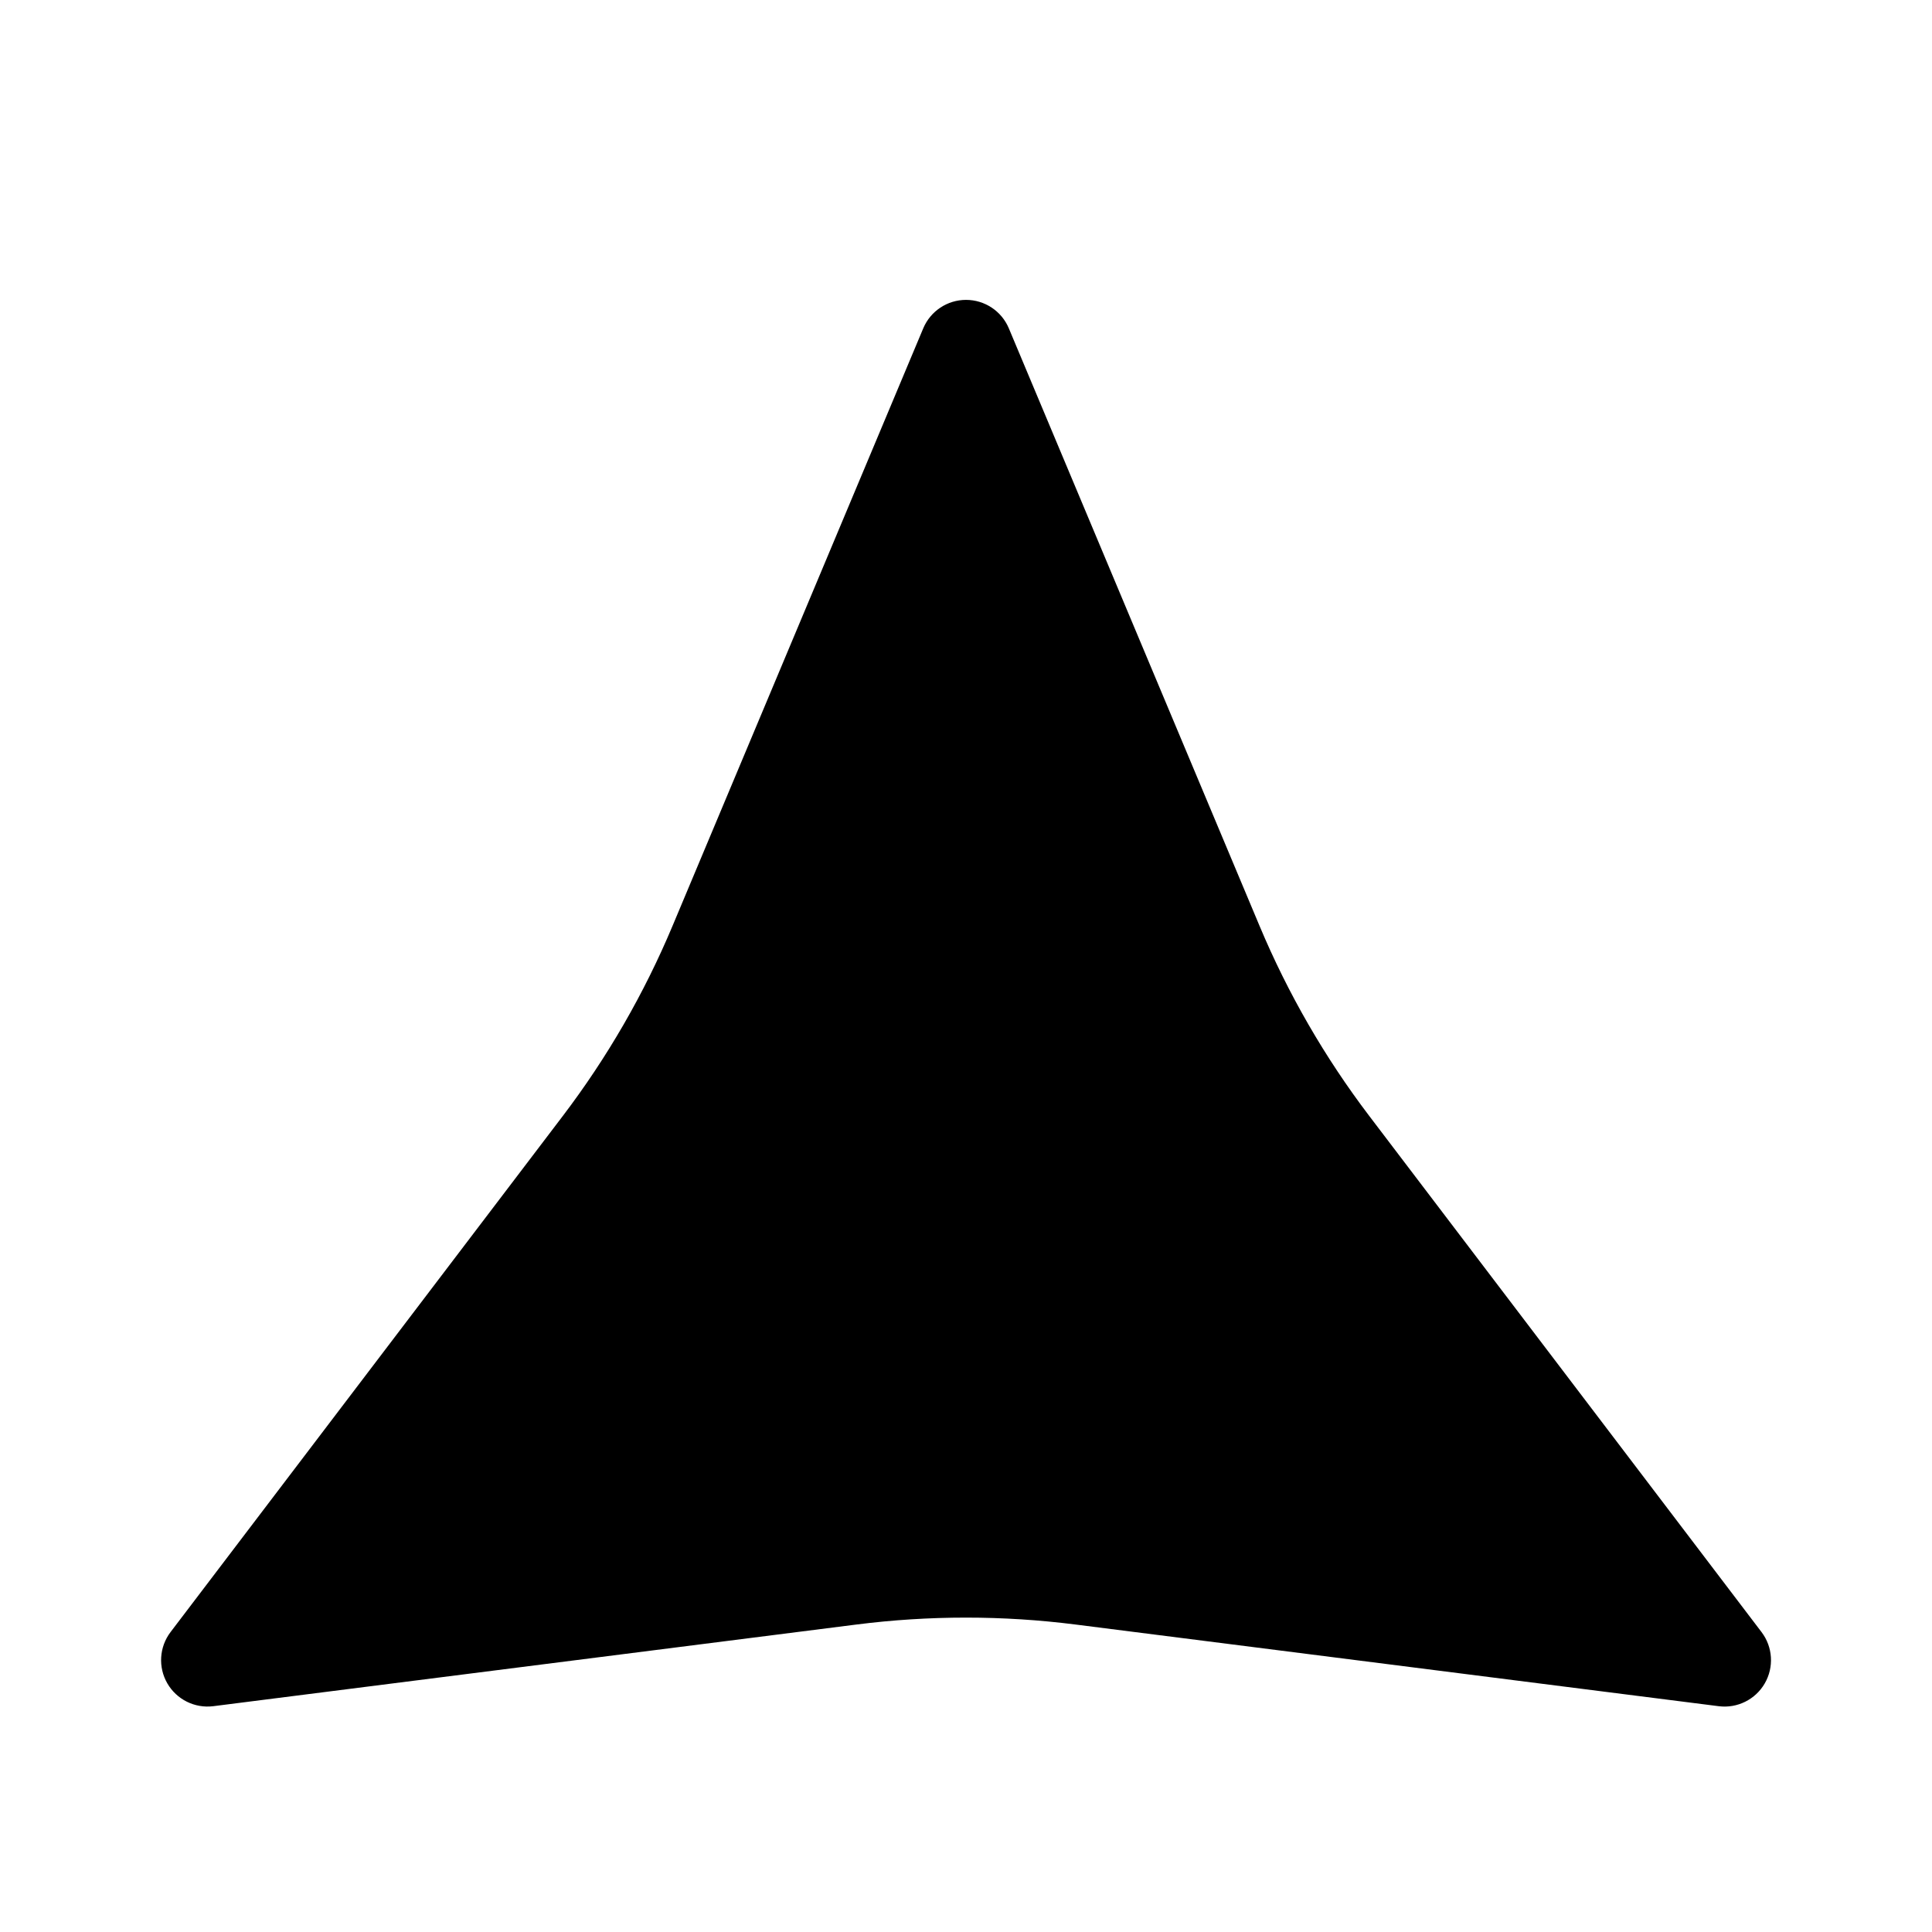
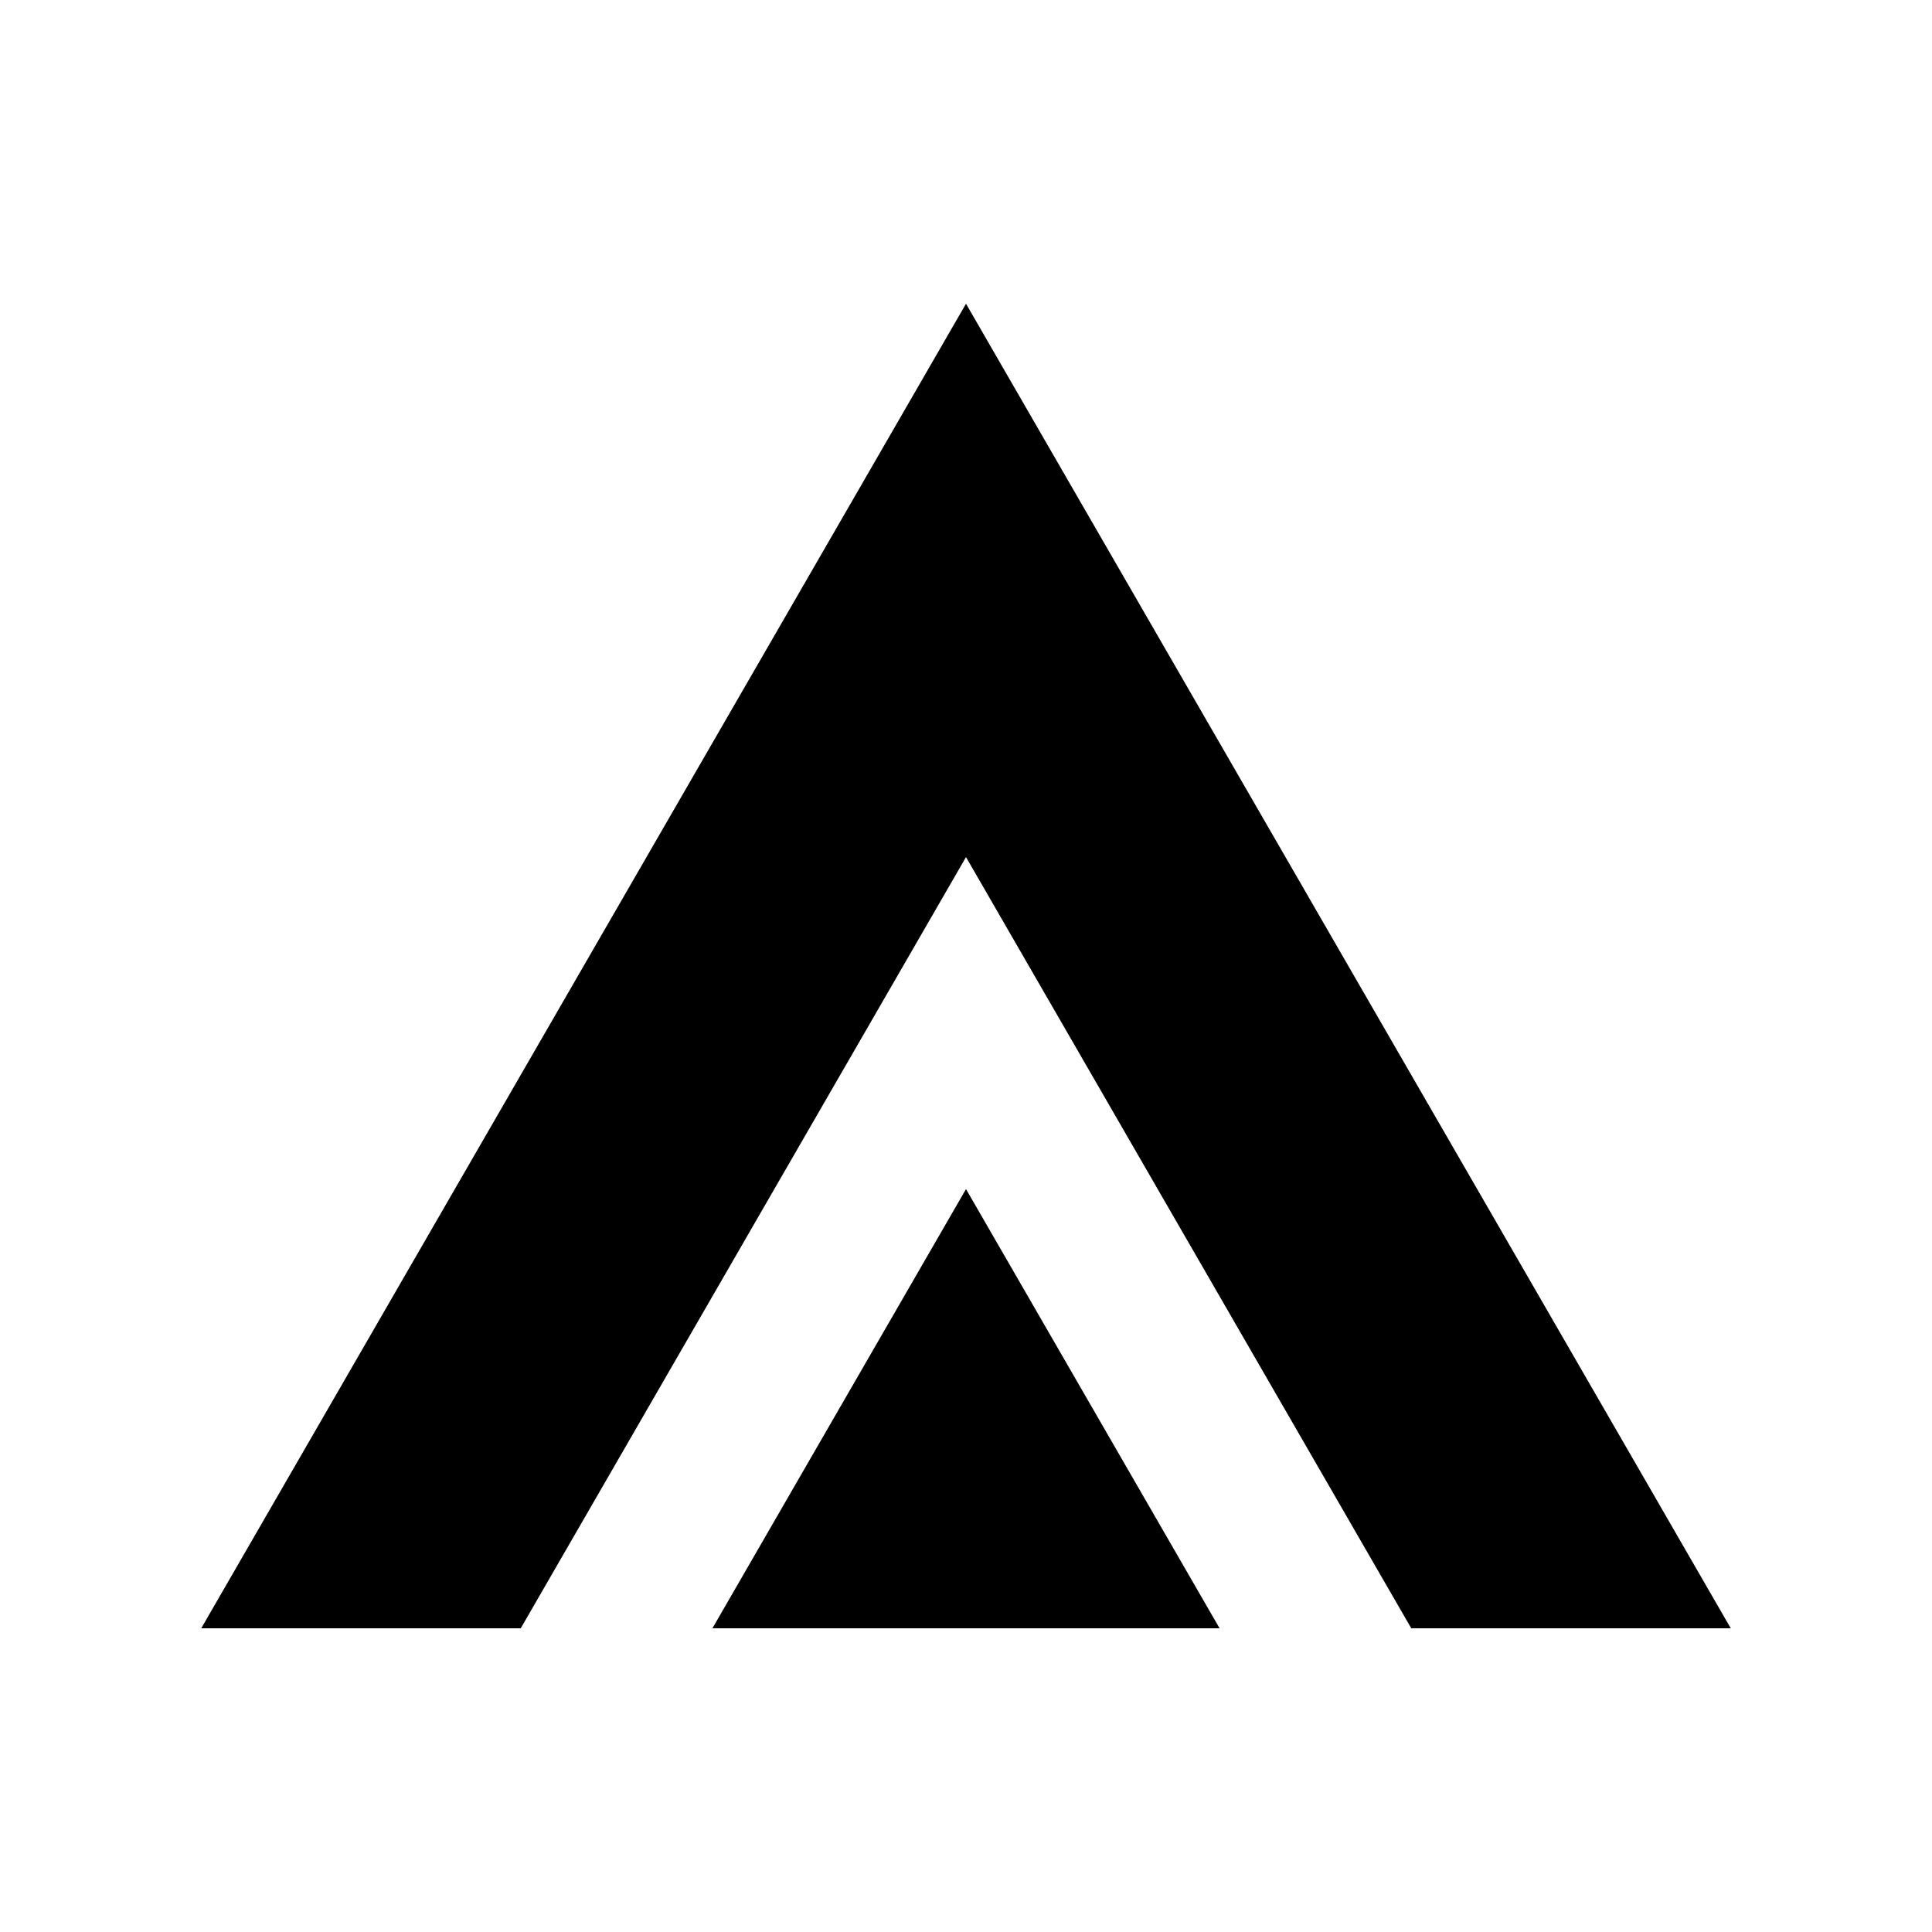
<svg xmlns="http://www.w3.org/2000/svg" viewBox="0 0 24 24" version="1.1" id="svg1">
  <defs id="defs1">
    </defs>
-   <path id="path1-1-4" transform="matrix(1.54158,0,0,1.54158,-0.9742254,9.622435)" d="M 14.482,7.507 9.3,6.849 a 7.015,7.015 6.632988e-7 0 0 -1.768,0 L 2.35,7.507 A 0.374,0.374 60 0 1 2.006,6.91 L 5.167,2.751 a 7.015,7.015 120 0 0 0.884,-1.531 l 2.021,-4.817 a 0.374,0.374 180 0 1 0.689,0 l 2.021,4.817 a 7.015,7.015 60 0 0 0.884,1.531 l 3.161,4.159 a 0.374,0.374 120 0 1 -0.345,0.597 z" style="stroke-width:0.649;paint-order:fill markers stroke" />
+   <path id="path3" style="stroke-width:1;paint-order:fill markers stroke" d="M 12,3.773 2.5,20.227 H 6.469 L 12,10.647 17.531,20.227 H 21.5 Z" />
+   <path style="stroke-width:2.871;paint-order:fill markers stroke" id="path3-13" d="m 37.505,8.934 -18.088,0 9.044,-15.665 z" transform="matrix(0.348291,0,0,0.348291,2.087274,17.11553)" />
</svg>
